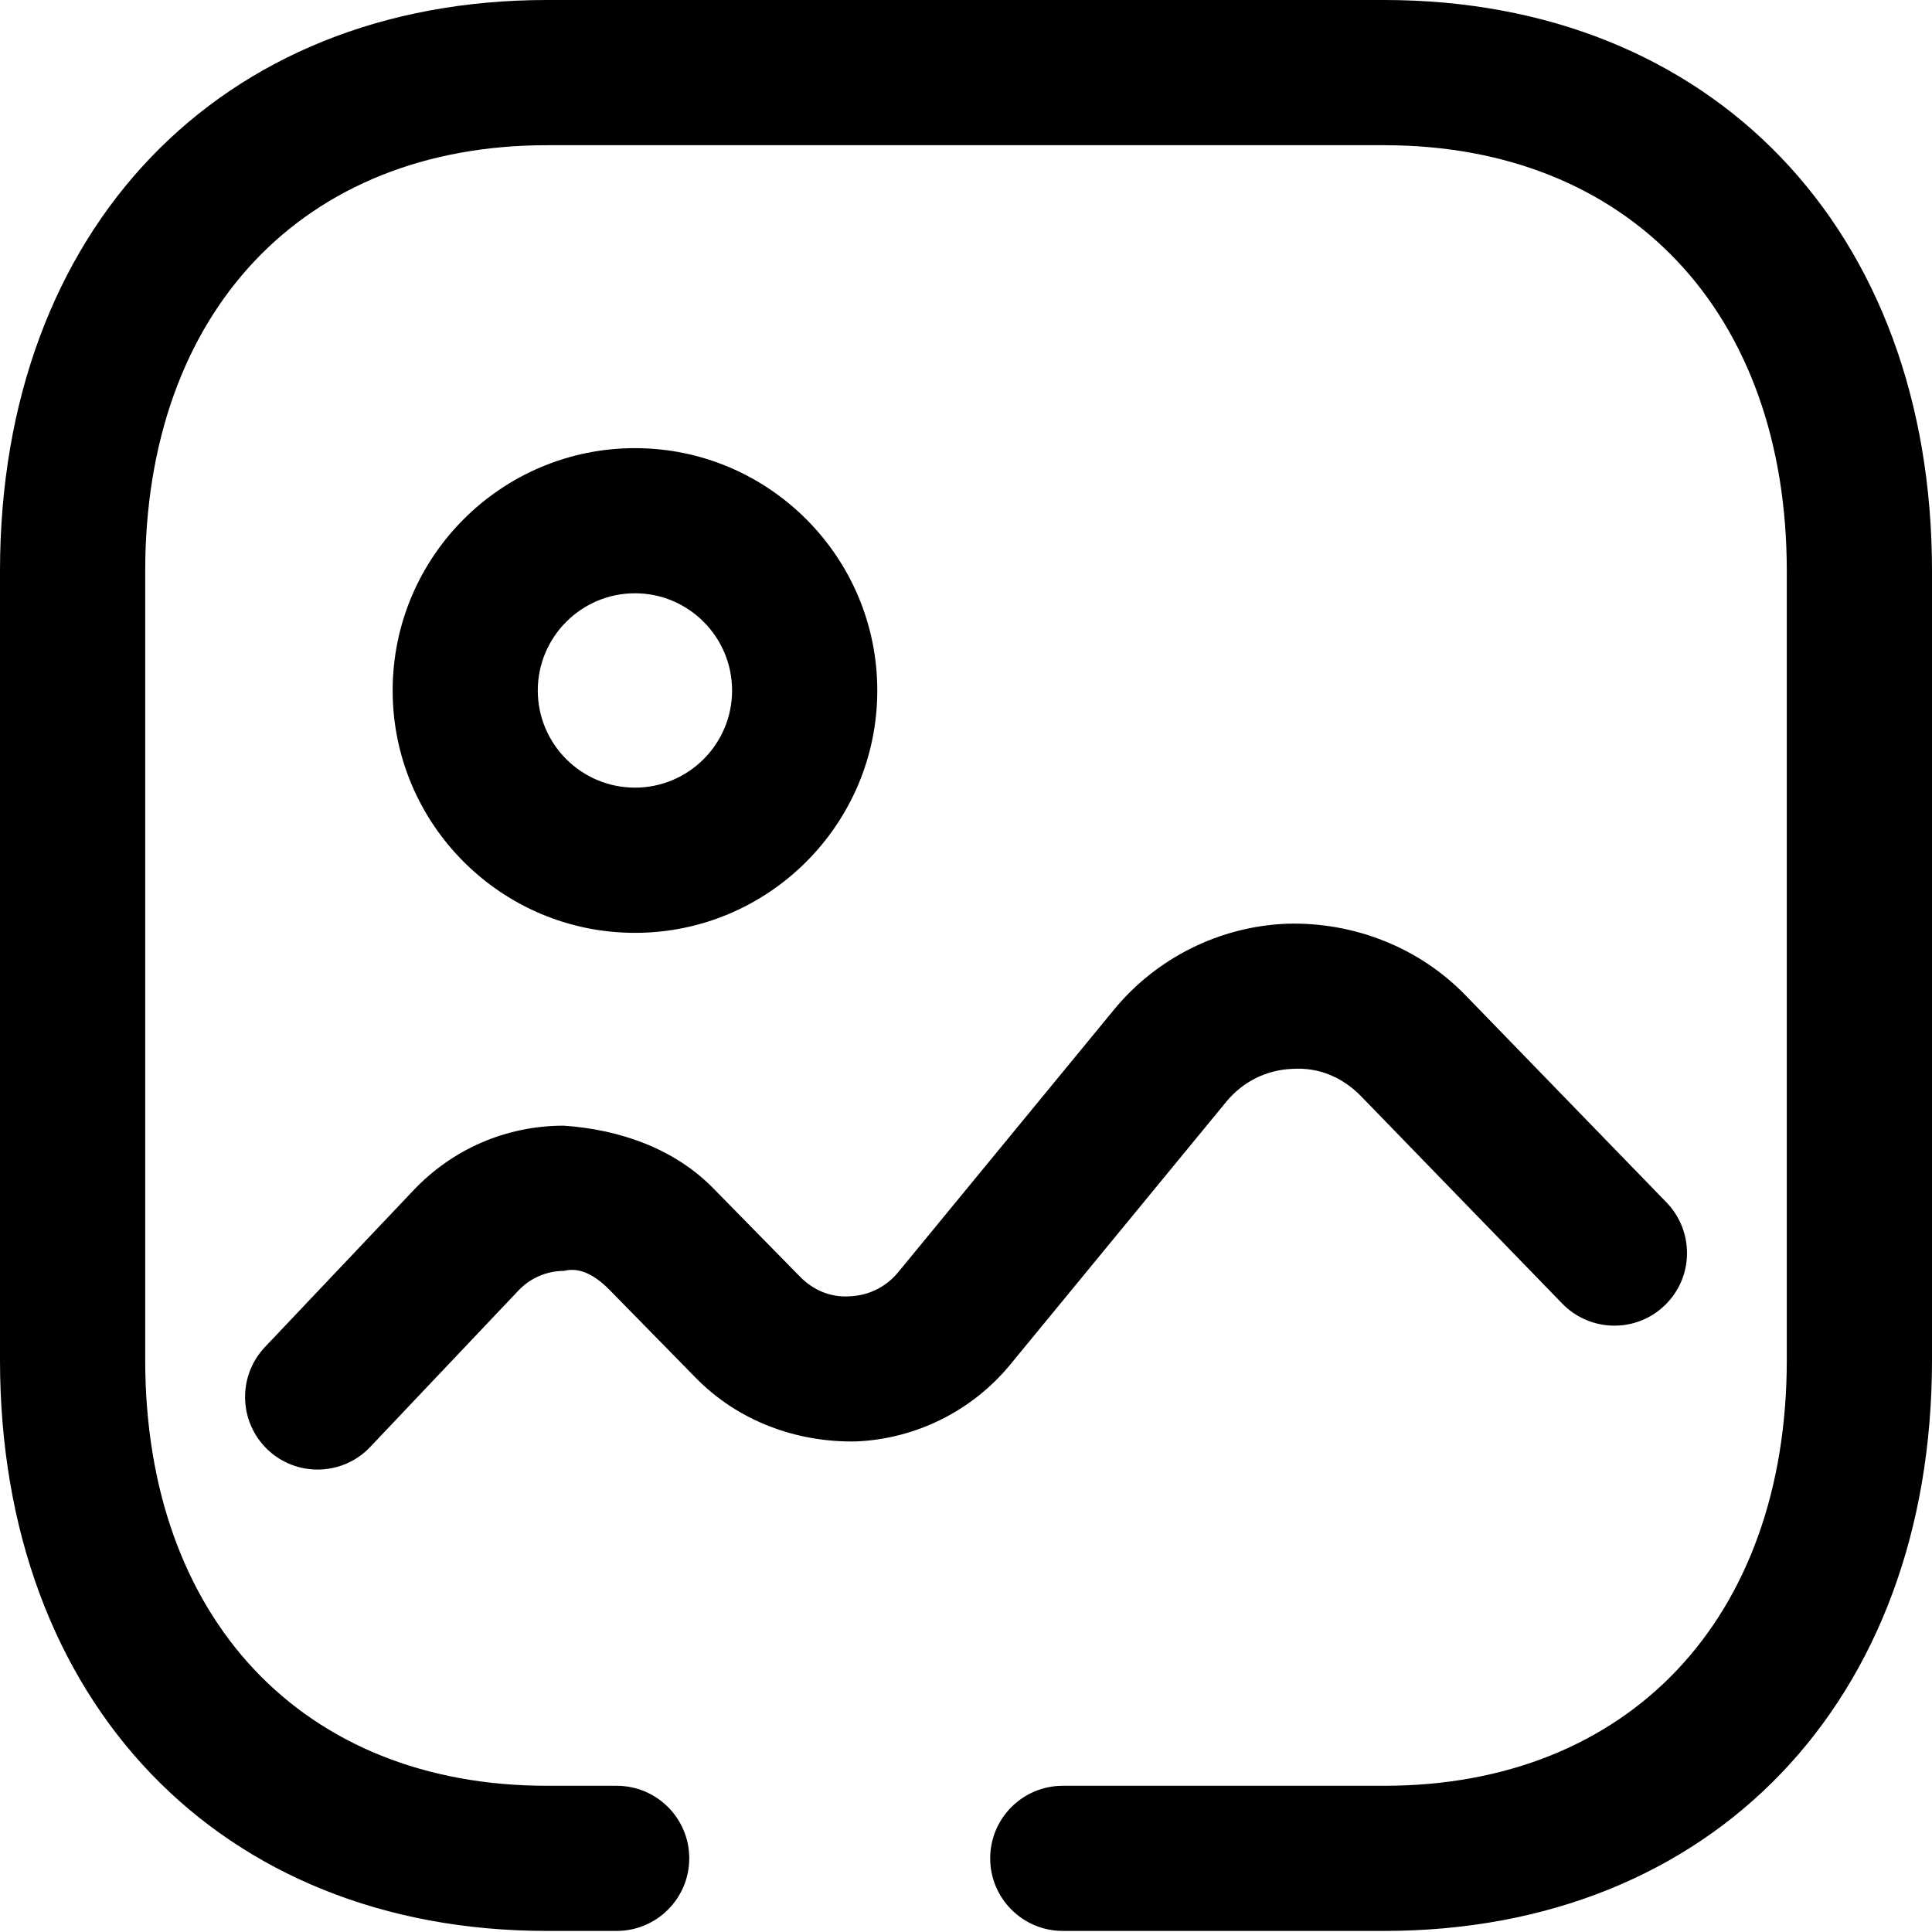
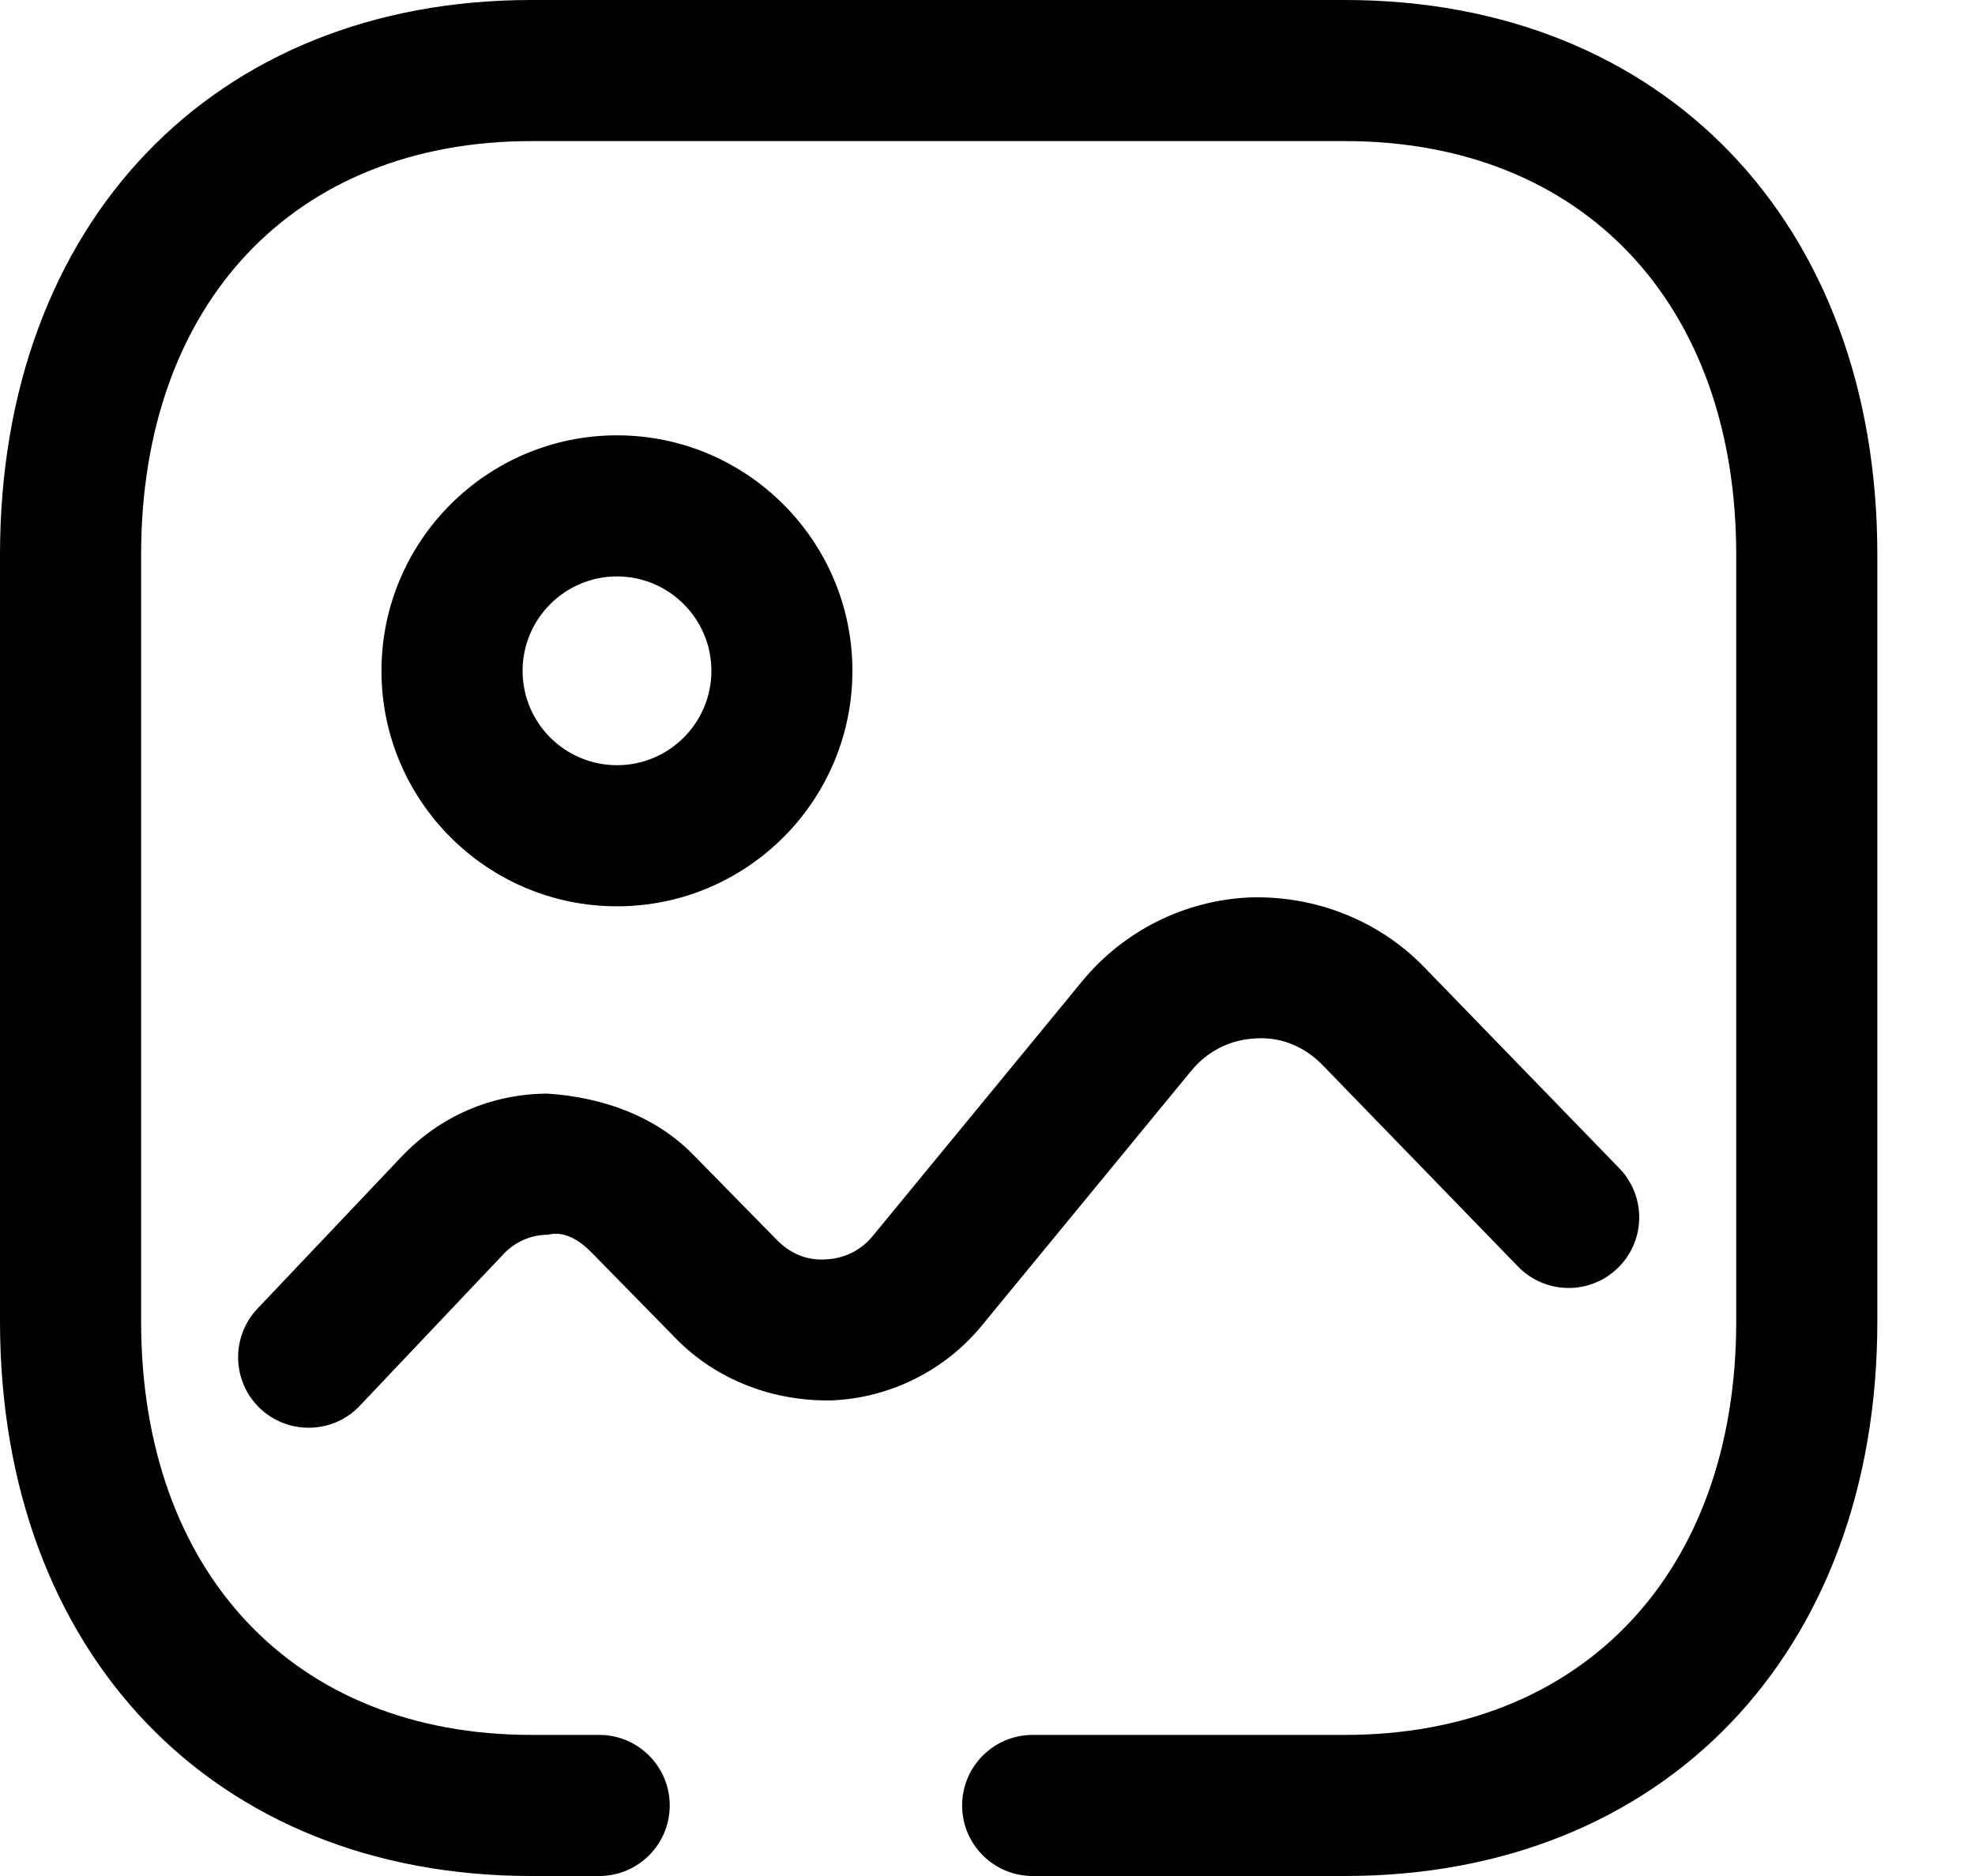
- <svg xmlns="http://www.w3.org/2000/svg" width="25" height="25" viewBox="0 0 25 25" fill="none">
-   <path d="M17.911 0C22.152 0 25 2.97 25 7.389V17.598C25 22.017 22.152 24.986 17.911 24.986H13.752C13.234 24.986 12.813 24.565 12.813 24.047C12.813 23.528 13.234 23.108 13.752 23.108H17.911C21.076 23.108 23.121 20.944 23.121 17.598V7.389C23.121 4.041 21.076 1.879 17.911 1.879H7.077C3.919 1.879 1.879 4.041 1.879 7.389V17.598C1.879 20.944 3.919 23.108 7.077 23.108H7.98C8.498 23.108 8.919 23.528 8.919 24.047C8.919 24.565 8.498 24.986 7.98 24.986H7.077C2.844 24.986 0 22.017 0 17.598V7.389C0 2.97 2.844 0 7.077 0H17.911ZM16.648 11.953C17.513 11.927 18.36 12.256 18.964 12.879L21.565 15.56C21.926 15.934 21.917 16.529 21.544 16.889C21.172 17.251 20.577 17.24 20.216 16.869L17.615 14.188C17.379 13.945 17.071 13.808 16.724 13.831C16.386 13.844 16.081 13.997 15.866 14.259L13.074 17.656C12.582 18.255 11.856 18.618 11.082 18.652C10.306 18.668 9.552 18.387 9.009 17.835L7.899 16.703C7.736 16.535 7.529 16.387 7.299 16.445C7.072 16.446 6.863 16.537 6.708 16.7L4.791 18.723C4.607 18.918 4.359 19.016 4.11 19.016C3.878 19.016 3.645 18.931 3.464 18.759C3.088 18.402 3.072 17.807 3.429 17.43L5.344 15.409C5.855 14.868 6.546 14.568 7.291 14.566C8.01 14.614 8.731 14.858 9.247 15.394L10.35 16.518C10.522 16.694 10.747 16.792 10.999 16.774C11.244 16.763 11.466 16.653 11.623 16.462L14.415 13.065C14.966 12.395 15.78 11.989 16.648 11.953ZM8.217 5.799C9.945 5.799 11.352 7.205 11.352 8.935C11.352 10.665 9.945 12.071 8.217 12.071C6.487 12.071 5.081 10.665 5.081 8.935C5.081 7.205 6.487 5.799 8.217 5.799ZM8.217 7.677C7.523 7.677 6.959 8.241 6.959 8.935C6.959 9.629 7.523 10.192 8.217 10.192C8.909 10.192 9.473 9.629 9.473 8.935C9.473 8.241 8.909 7.677 8.217 7.677Z" fill="black" />
+ <svg xmlns="http://www.w3.org/2000/svg" width="20" height="19" viewBox="0 0 20 19" fill="none">
+   <path d="M13.62 0C16.845 0 19.011 2.258 19.011 5.618V13.382C19.011 16.742 16.845 19 13.62 19H10.458C10.063 19 9.743 18.68 9.743 18.286C9.743 17.891 10.063 17.571 10.458 17.571H13.62C16.026 17.571 17.582 15.927 17.582 13.382V5.618C17.582 3.073 16.026 1.429 13.62 1.429H5.381C2.98 1.429 1.429 3.073 1.429 5.618V13.382C1.429 15.927 2.98 17.571 5.381 17.571H6.068C6.462 17.571 6.782 17.891 6.782 18.286C6.782 18.68 6.462 19 6.068 19H5.381C2.163 19 0 16.742 0 13.382V5.618C0 2.258 2.163 0 5.381 0H13.62ZM12.659 9.089C13.317 9.069 13.961 9.32 14.42 9.793L16.398 11.832C16.673 12.116 16.666 12.569 16.382 12.843C16.099 13.118 15.647 13.11 15.373 12.828L13.395 10.789C13.215 10.604 12.981 10.5 12.717 10.517C12.46 10.528 12.229 10.644 12.065 10.843L9.942 13.426C9.568 13.881 9.015 14.157 8.427 14.183C7.837 14.195 7.264 13.982 6.85 13.562L6.006 12.701C5.883 12.573 5.726 12.461 5.55 12.505C5.378 12.506 5.219 12.575 5.101 12.699L3.644 14.237C3.504 14.386 3.315 14.46 3.125 14.46C2.949 14.46 2.772 14.395 2.634 14.265C2.348 13.993 2.336 13.541 2.607 13.254L4.064 11.717C4.452 11.306 4.978 11.078 5.545 11.076C6.091 11.112 6.639 11.298 7.031 11.706L7.87 12.561C8.001 12.694 8.172 12.769 8.364 12.755C8.55 12.747 8.719 12.663 8.838 12.518L10.961 9.935C11.38 9.426 11.999 9.117 12.659 9.089ZM6.248 4.409C7.563 4.409 8.632 5.479 8.632 6.794C8.632 8.11 7.563 9.179 6.248 9.179C4.933 9.179 3.863 8.11 3.863 6.794C3.863 5.479 4.933 4.409 6.248 4.409ZM6.248 5.838C5.721 5.838 5.292 6.267 5.292 6.794C5.292 7.322 5.721 7.75 6.248 7.75C6.775 7.75 7.204 7.322 7.204 6.794C7.204 6.267 6.775 5.838 6.248 5.838Z" fill="black" />
</svg>
